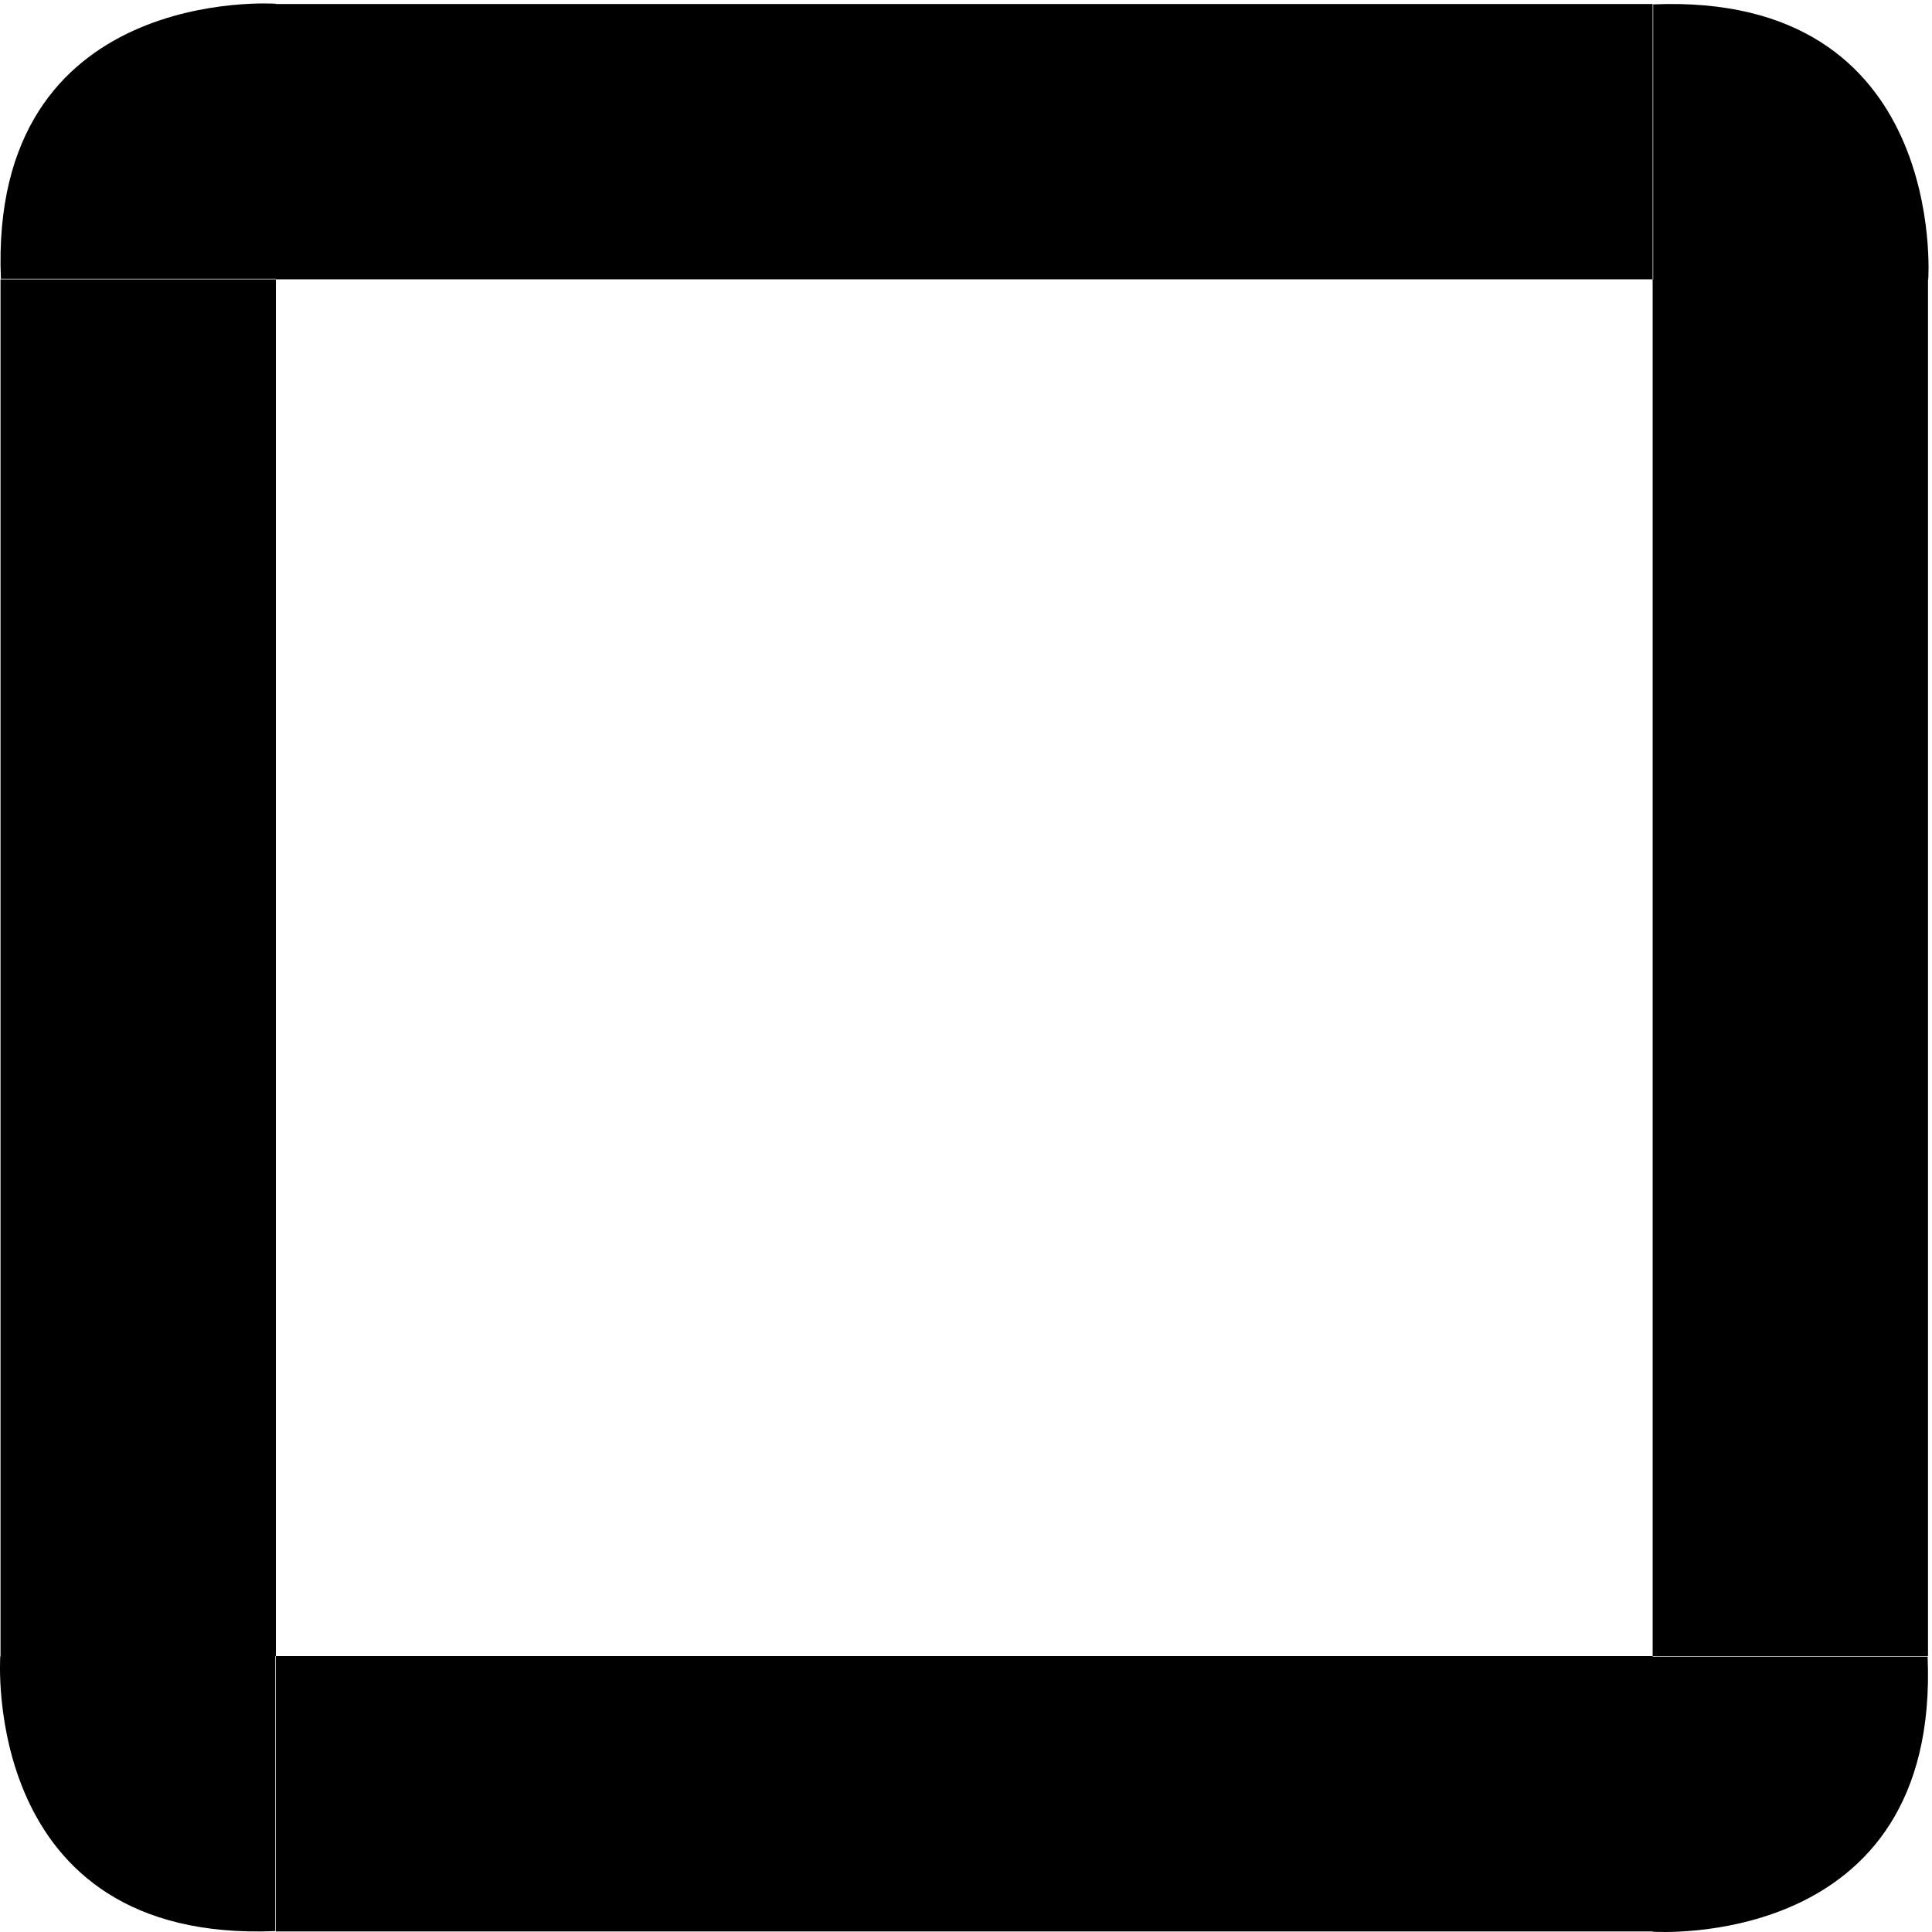
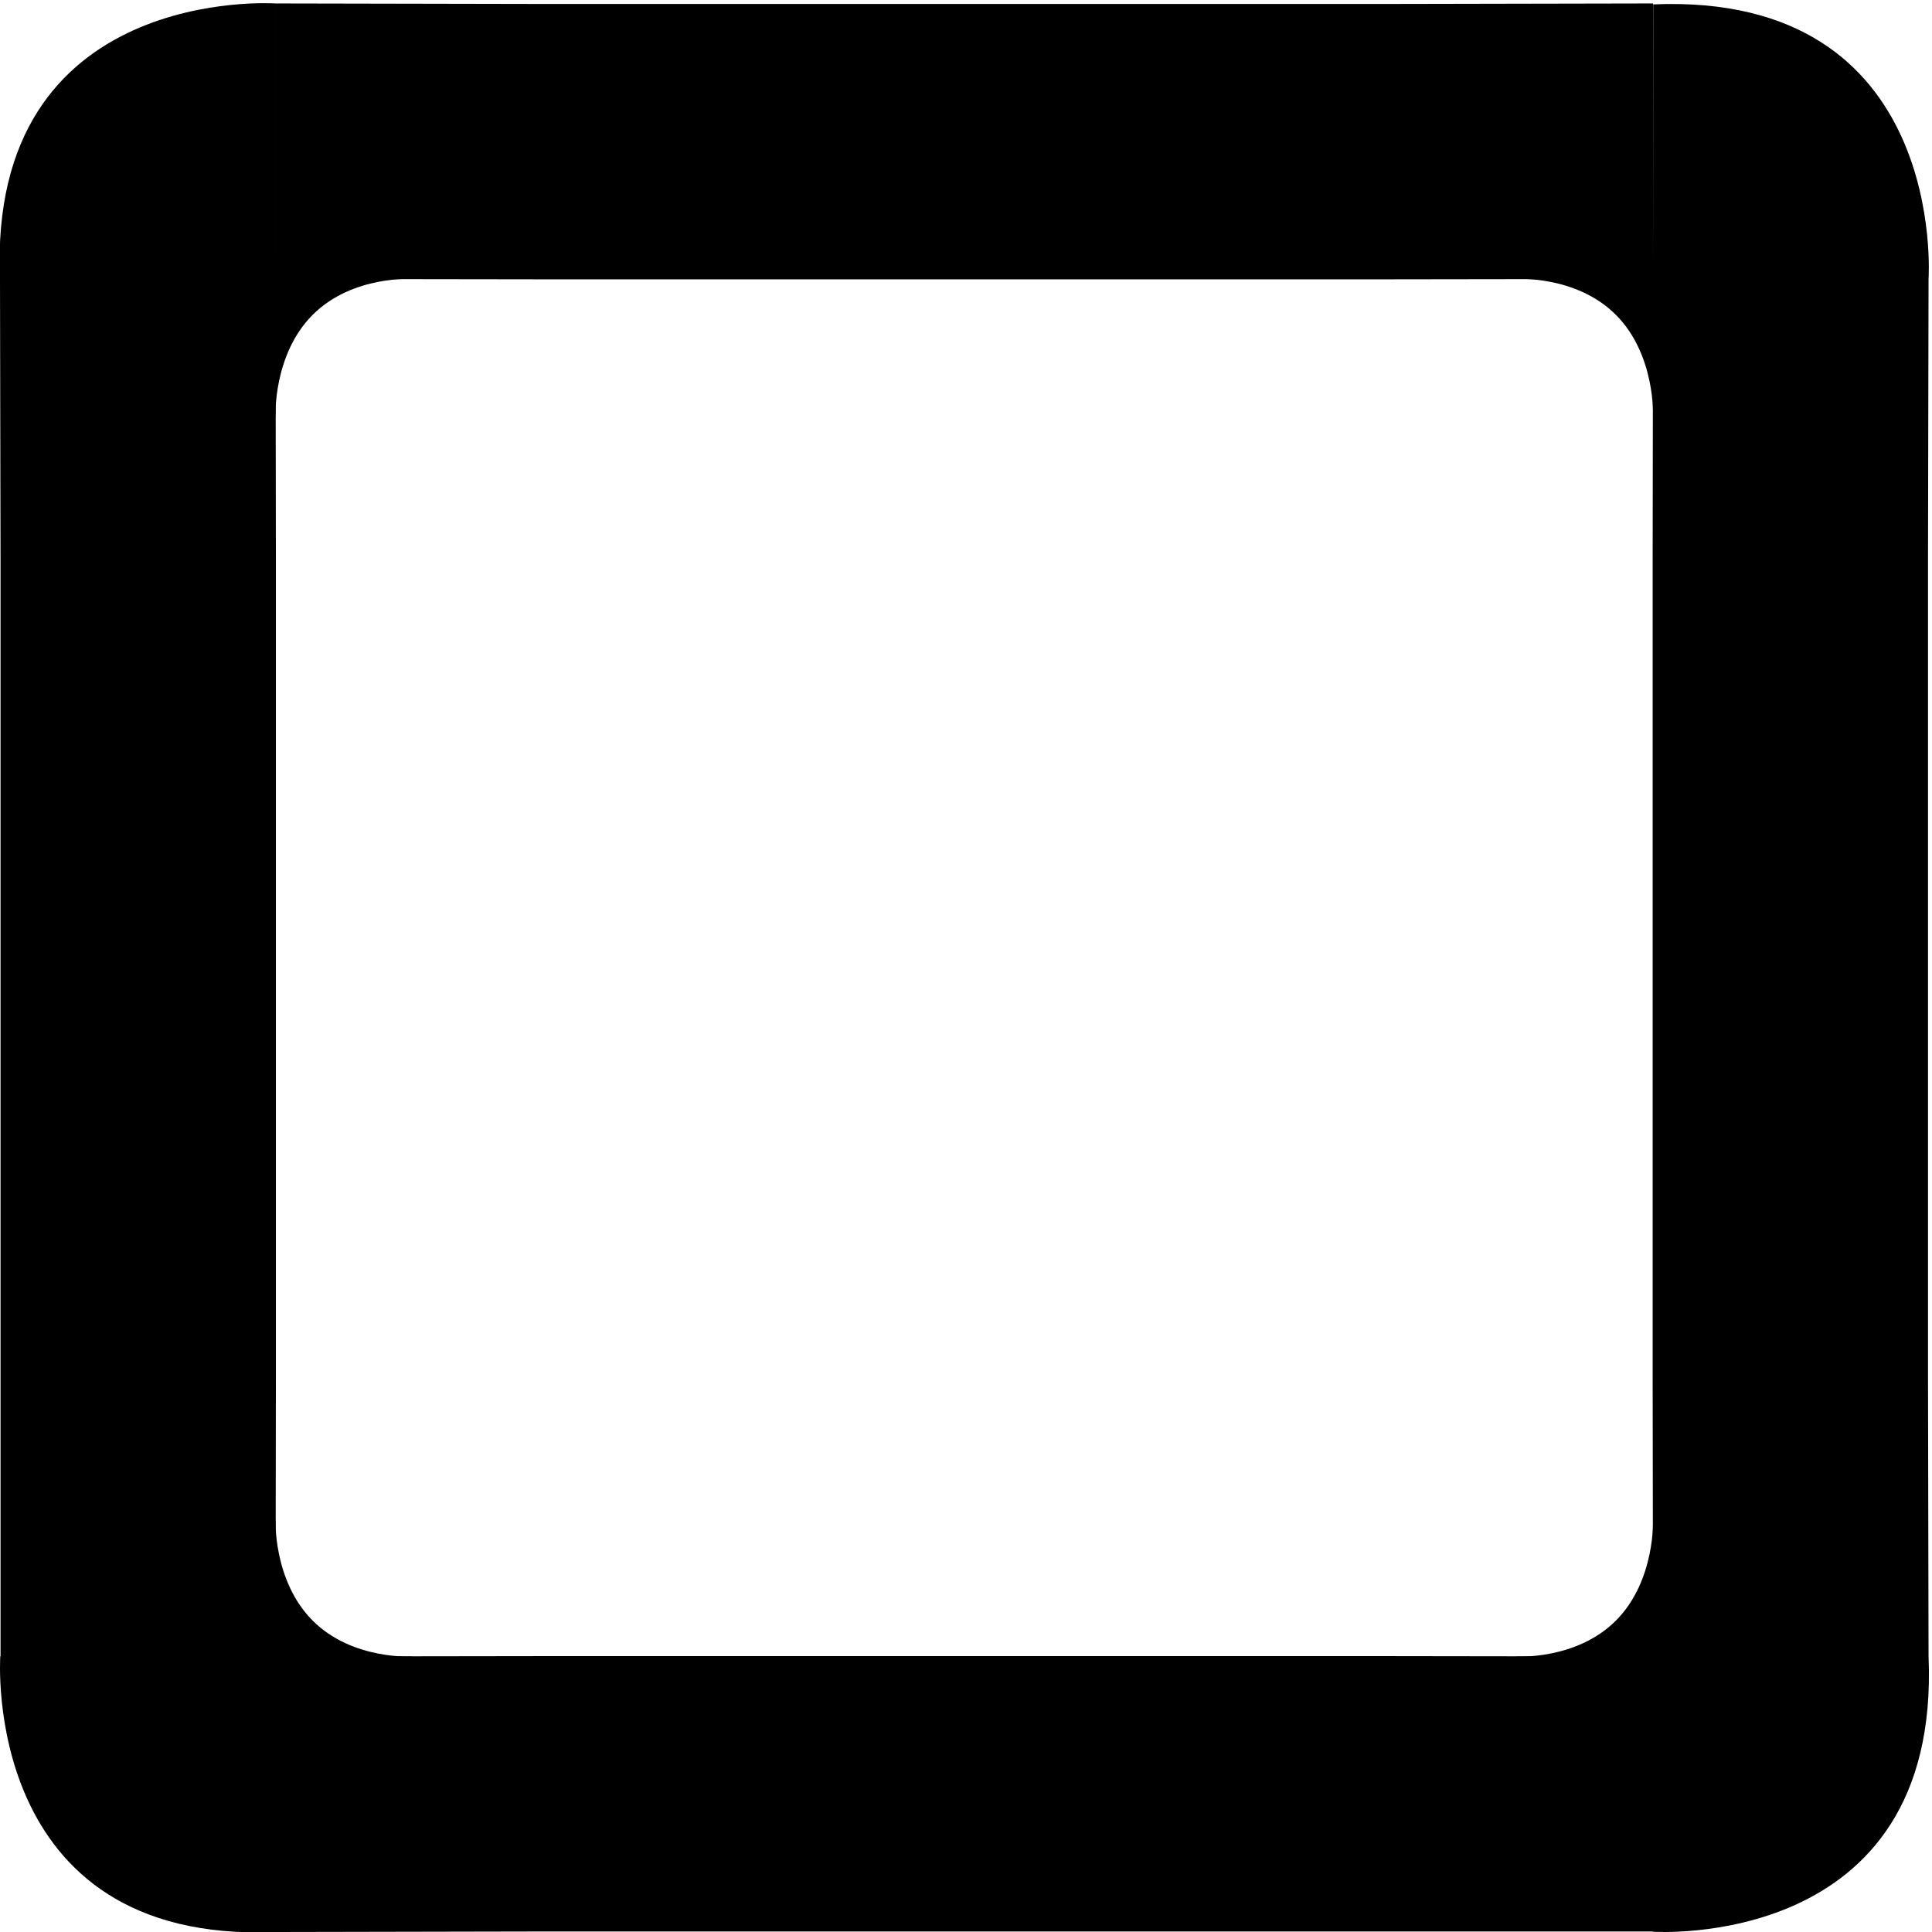
<svg xmlns="http://www.w3.org/2000/svg" version="1.1" width="70.125" height="70.125" id="svg4555">
  <defs id="defs4557" />
  <g transform="matrix(-0.2012908,0,0,-0.2019262,48.39496,66.94574)" id="layer1-8" style="fill:#000000;fill-opacity:1;stroke:#000000;stroke-width:2.462;stroke-miterlimit:4;stroke-opacity:1;stroke-dasharray:none" />
  <g transform="matrix(0,-0.2012908,0.2019262,0,3.179263,48.51996)" id="g29" style="fill:#000000;fill-opacity:1;stroke:#000000;stroke-width:2.462;stroke-miterlimit:4;stroke-opacity:1;stroke-dasharray:none" />
  <g transform="matrix(0,0.2012908,-0.2019262,0,66.82073,21.73004)" id="g348" style="fill:#000000;fill-opacity:1;stroke:#000000;stroke-width:2.462;stroke-miterlimit:4;stroke-opacity:1;stroke-dasharray:none" />
-   <g transform="matrix(0.2012908,0,0,0.2019262,21.60504,3.304265)" id="g374" style="fill:#000000;fill-opacity:1;stroke:#000000;stroke-width:2.462;stroke-miterlimit:4;stroke-opacity:1;stroke-dasharray:none">
-     <path id="path376" style="fill:#000000;fill-opacity:1;stroke:#000000;stroke-width:0;stroke-miterlimit:4;stroke-opacity:1;stroke-dasharray:none" d="m 240.255,281.421 -49.581,0 0,49.442 c 0,0 51.818,3.653 49.581,-49.442 z m -49.581,-0.097 0,49.495 -49.652,0 0,-49.495 z m -49.652,0 0,49.495 -49.652,0 0,-49.495 z m -49.652,0 0,49.495 -49.652,0 0,-49.495 z m -49.652,0 0,49.495 -49.652,0 0,-49.495 z m -49.652,0 0,49.495 -49.652,0 0,-49.495 z m -49.749,49.425 0,-49.425 -49.598,0 c 0,0 -3.664,51.655 49.598,49.425 z m 248.355,-98.92 49.652,0 0,49.495 -49.652,0 z m -297.909,0 49.652,0 0,49.495 -49.652,0 z m 297.909,-49.495 49.652,0 0,49.495 -49.652,0 z m -297.909,0 49.652,0 0,49.495 -49.652,0 z m 297.909,-49.495 49.652,0 0,49.495 -49.652,0 z m -297.909,0 49.652,0 0,49.495 -49.652,0 z m 297.909,-49.495 49.652,0 0,49.495 -49.652,0 z m -297.909,0 49.652,0 0,49.495 -49.652,0 z m 297.909,-49.495 49.652,0 0,49.495 -49.652,0 z m -297.909,0 49.652,0 0,49.495 -49.652,0 z m 298.007,-49.425 0,49.425 49.598,0 c 0,0 3.664,-51.655 -49.598,-49.425 z m -0.097,-0.07 0,49.495 -49.652,0 0,-49.495 z m -49.652,0 0,49.495 -49.652,0 0,-49.495 z m -49.652,0 0,49.495 -49.652,0 0,-49.495 z m -49.652,0 0,49.495 -49.652,0 0,-49.495 z m -49.652,0 0,49.495 -49.652,0 0,-49.495 z m -99.233,49.398 49.581,0 0,-49.442 c 0,0 -51.818,-3.653 -49.581,49.442 z" />
+   <g id="g3942">
+     <g style="fill:#000000;fill-opacity:1;stroke:#000000;stroke-width:2.462;stroke-miterlimit:4;stroke-opacity:1;stroke-dasharray:none" id="g374" transform="matrix(0.2012908,0,0,0.2019262,21.60504,3.304265)">
+       <path d="m 240.423,281.394 -49.679,0 -0.07,49.47 c 0,0 51.986,3.625 49.749,-49.47 z m -49.679,0 -0.07,49.426 -49.652,0 0,-49.495 z m -49.721,-0.069 0,49.495 -49.652,0 0,-49.495 z m -49.652,0 0,49.495 -49.652,0 0,-49.495 z m -49.652,0 0,49.495 -49.652,0 0,-49.495 z m -49.652,0 0,49.495 -49.721,0.097 0,-49.523 z m -49.721,49.592 0,-49.523 -49.626,-0.069 c 0,0 -3.636,51.822 49.626,49.592 z m 248.327,-99.088 49.652,0 0.097,49.565 -49.679,1e-5 z m -297.909,0 49.652,0 -0.069,49.565 -49.582,-0.069 z m 297.909,-49.495 49.652,0 0,49.495 -49.652,0 z m -297.909,0 49.652,0 0,49.495 -49.652,0 z m 297.909,-49.495 49.652,0 0,49.495 -49.652,0 z m -297.909,0 49.652,0 0,49.495 -49.652,0 z m 297.909,-49.495 49.652,0 0,49.495 -49.652,0 z m -297.909,0 49.652,0 0,49.495 -49.652,0 z m 297.979,-49.565 49.679,0 -0.097,49.565 -49.652,0 z m -298.076,0 49.679,0 0.069,49.565 -49.652,0 z m 298.104,-49.356 -0.028,49.356 49.679,0 c 0,0 3.611,-51.585 -49.652,-49.356 z m -0.028,-0.167 -1e-5,49.523 -49.721,0.069 0,-49.495 z m -49.721,0.097 0,49.495 -49.652,0 0,-49.495 z m -49.652,0 0,49.495 -49.652,0 0,-49.495 z m -49.652,0 0,49.495 -49.652,0 0,-49.495 z m -49.652,0 0,49.495 -49.721,-0.069 0,-49.523 z m -99.401,49.426 49.679,0 0,-49.523 c 0,0 -51.916,-3.572 -49.679,49.523 z" style="fill:#000000;fill-opacity:1;stroke:#000000;stroke-width:0;stroke-miterlimit:4;stroke-opacity:1;stroke-dasharray:none" id="path3945" />
+     </g>
+     <path id="path3014-5" d="m 10,55.125 -1,6 6,-1 c 0,0 -2.201,0.148 -3.65,-1.301 C 9.9,57.373 10,55.125 10,55.125 z" style="fill:#000000;fill-opacity:1;stroke:#000000;stroke-width:0;stroke-linecap:butt;stroke-linejoin:miter;stroke-miterlimit:4;stroke-opacity:1;stroke-dasharray:none" />
+     <path id="path3014-5-08" d="m 10,15.125 -1,-6 6,1 c 0,0 -2.201,-0.148 -3.65,1.301 C 9.9,12.877 10,15.125 10,15.125 z" style="fill:#000000;fill-opacity:1;stroke:#000000;stroke-width:0;stroke-linecap:butt;stroke-linejoin:miter;stroke-miterlimit:4;stroke-opacity:1;stroke-dasharray:none" />
+     <path id="path3014-5-25" d="m 60,55.125 1,6 -6,-1 c 0,0 2.201,0.148 3.65,-1.301 C 60.1,57.373 60,55.125 60,55.125 z" style="fill:#000000;fill-opacity:1;stroke:#000000;stroke-width:0;stroke-linecap:butt;stroke-linejoin:miter;stroke-miterlimit:4;stroke-opacity:1;stroke-dasharray:none" />
+     <path id="path3014-5-1" d="m 60,15.125 1,-6 -6,1 c 0,0 2.201,-0.148 3.65,1.301 C 60.1,12.877 60,15.125 60,15.125 z" style="fill:#000000;fill-opacity:1;stroke:#000000;stroke-width:0;stroke-linecap:butt;stroke-linejoin:miter;stroke-miterlimit:4;stroke-opacity:1;stroke-dasharray:none" />
  </g>
</svg>
